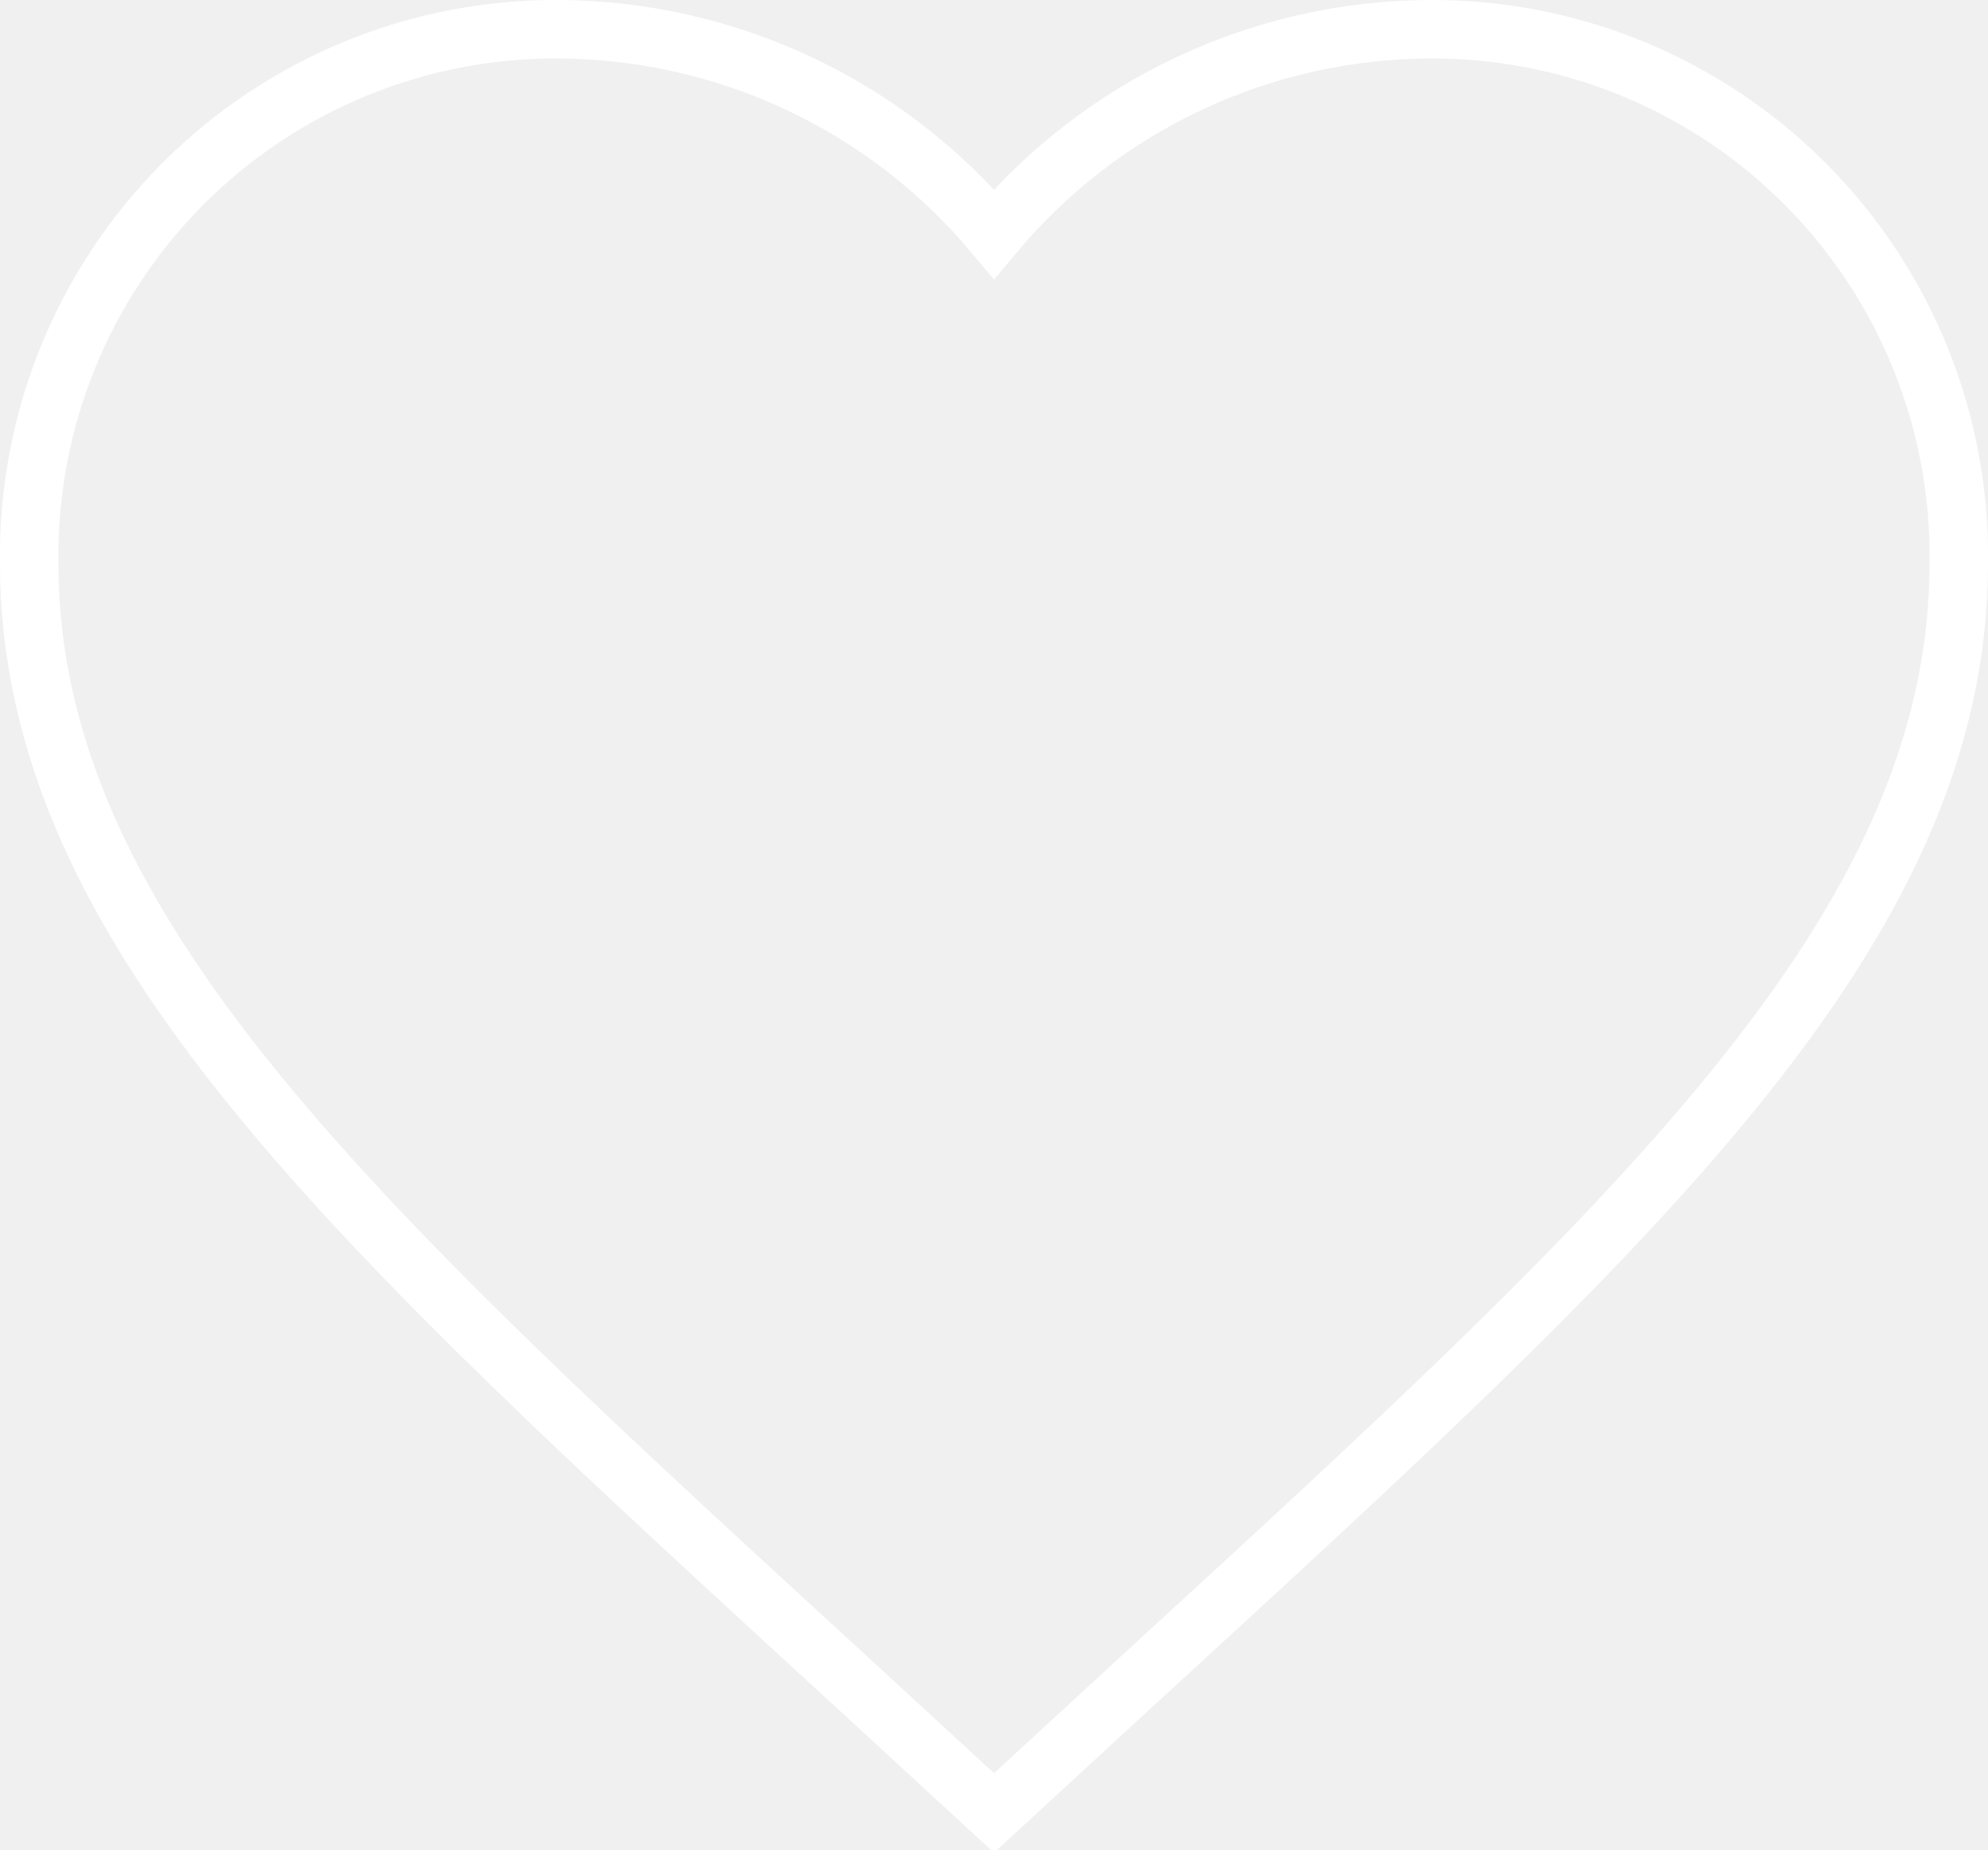
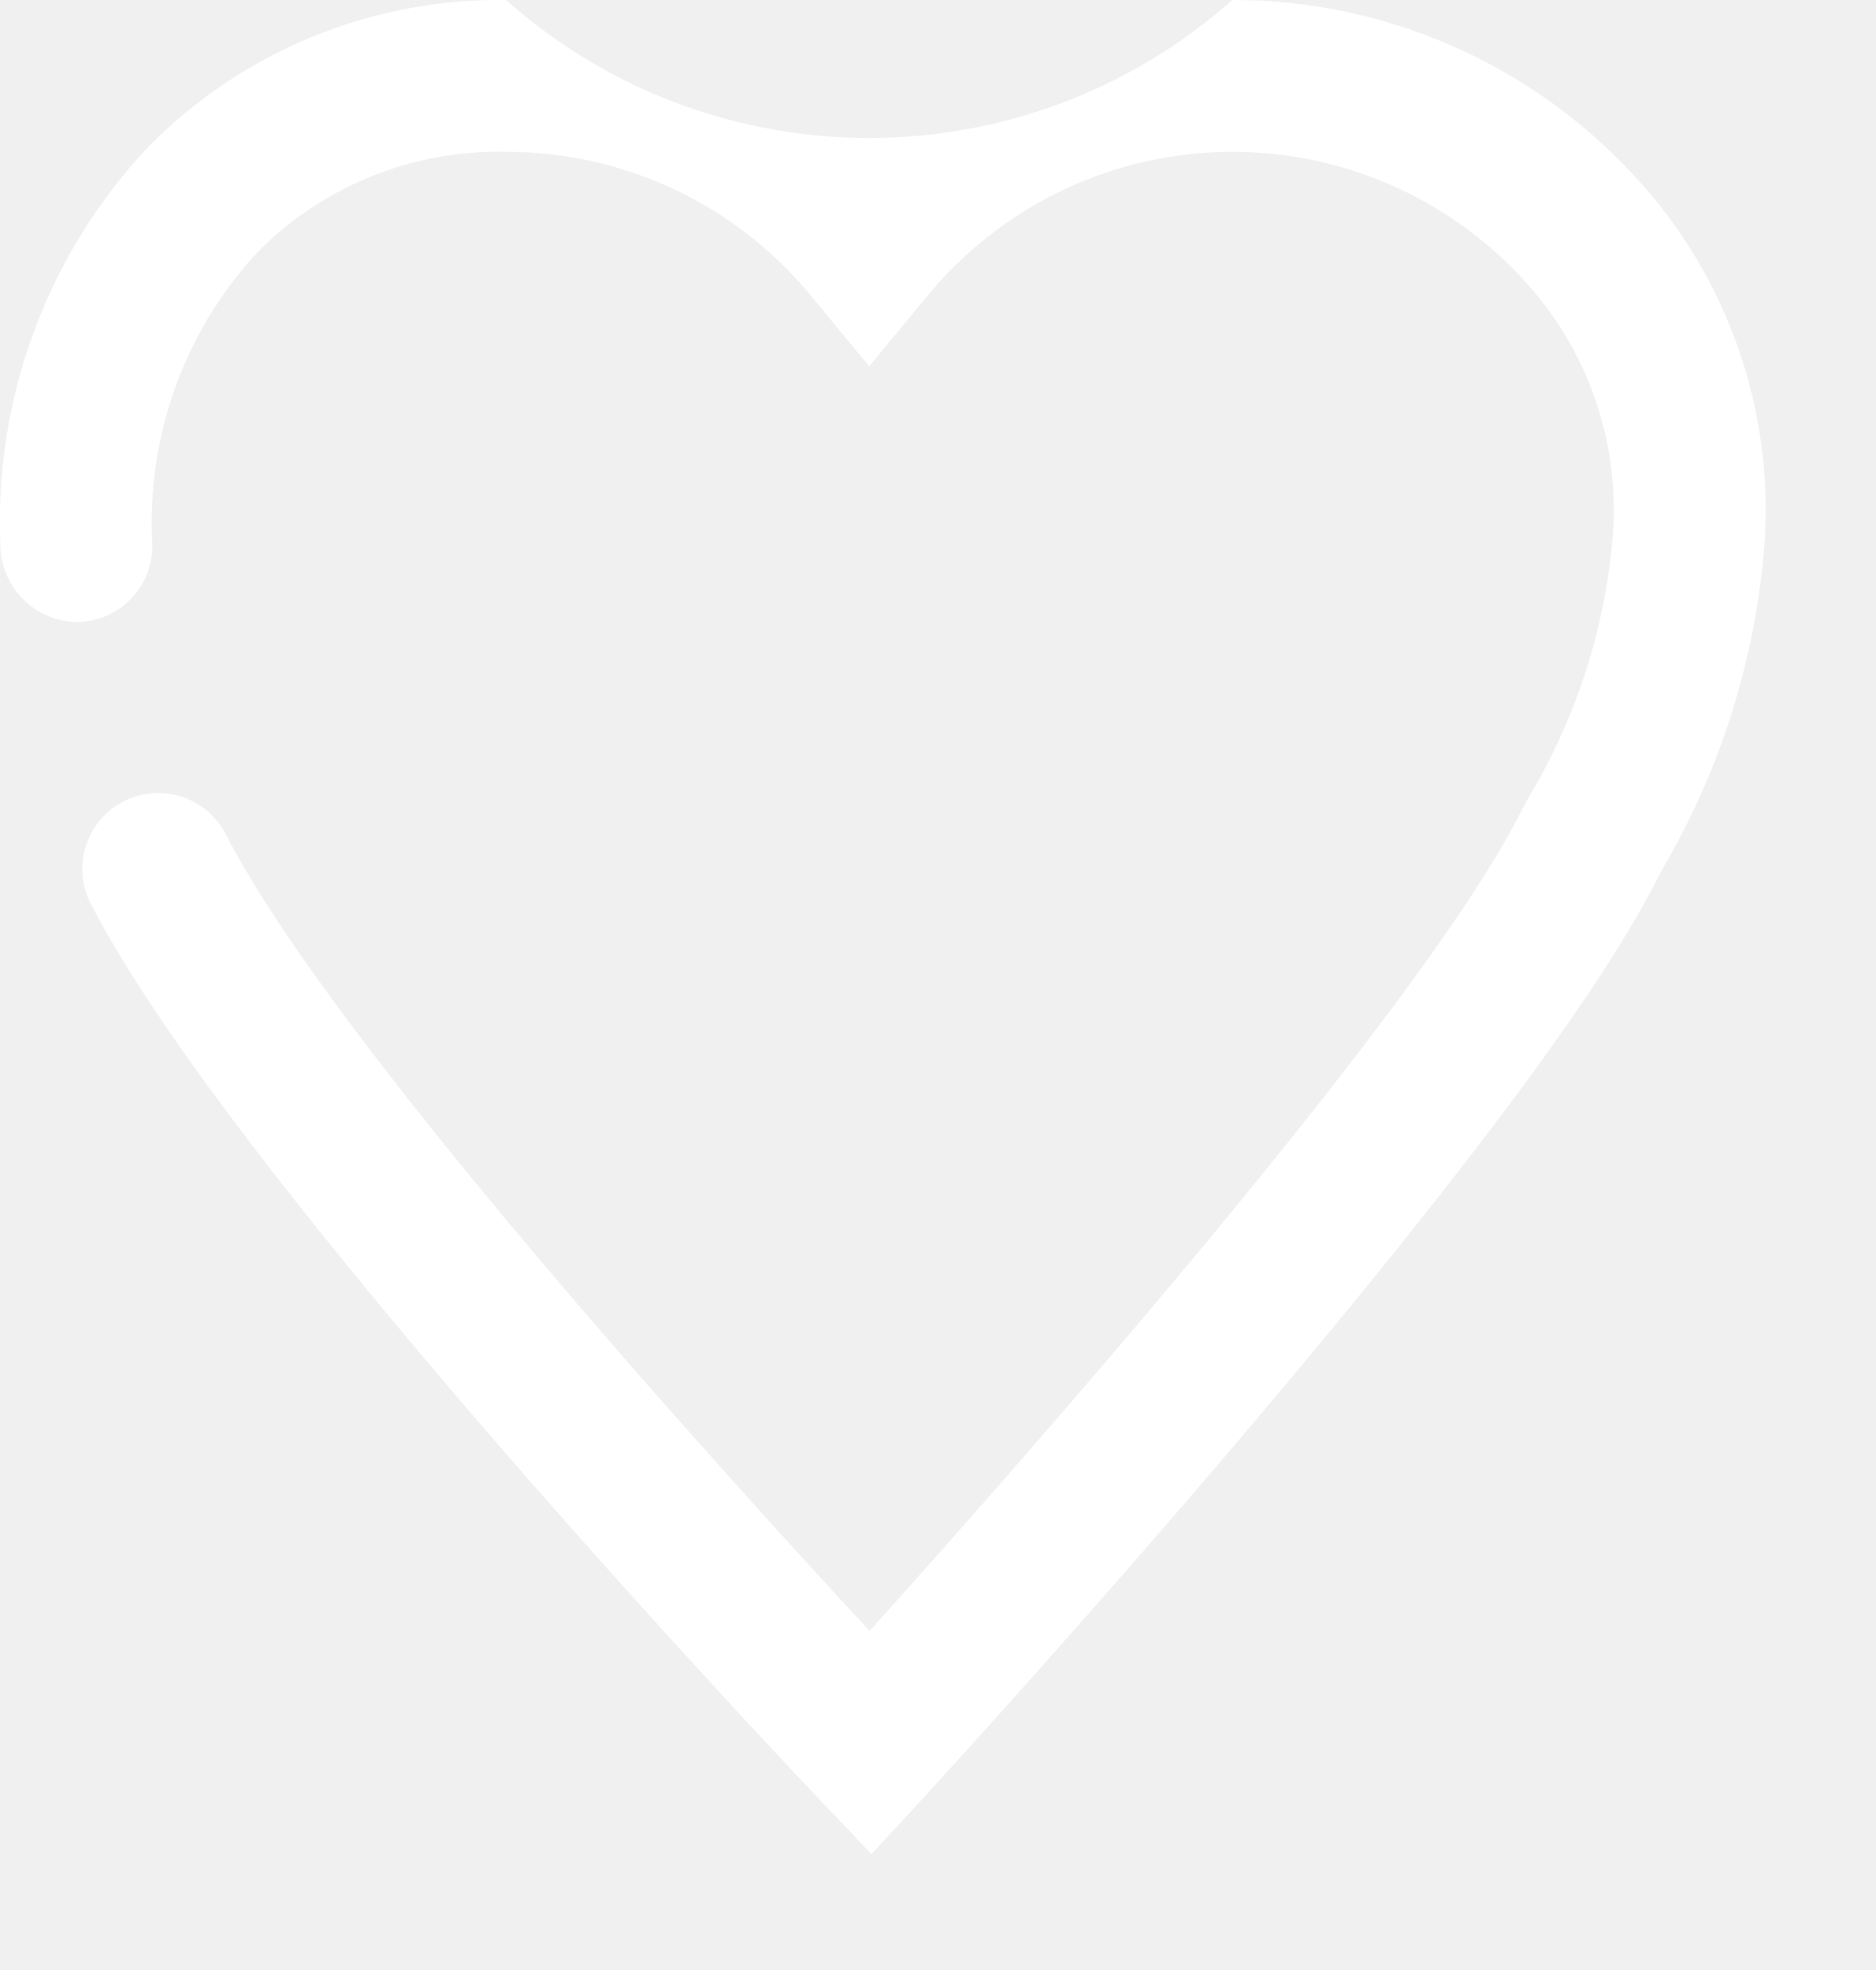
- <svg xmlns="http://www.w3.org/2000/svg" viewBox="0 0 34 31.63">
-   <defs>
-     <style>.cls-1{fill:none;stroke:#fff;stroke-miterlimit:10;}</style>
-   </defs>
-   <g id="Layer_2" data-name="Layer 2">
-     <g id="Layer_1-2" data-name="Layer 1">
-       <path class="cls-1" d="M17,31,14.61,28.8C6.11,21,.5,15.94.5,9.63A9,9,0,0,1,9.57.5,9.77,9.77,0,0,1,17,4,9.77,9.77,0,0,1,24.43.5,9,9,0,0,1,33.5,9.63c0,6.31-5.61,11.37-14.11,19.17Z" />
-     </g>
+ <svg xmlns="http://www.w3.org/2000/svg" id="Component_63_53" data-name="Component 63 – 53" width="32.377" height="34" viewBox="0 0 32.377 34">
+   <g id="Group_1963" data-name="Group 1963" transform="translate(-1619.885 -604.282)">
+     <path id="Path_8950" data-name="Path 8950" d="M1634.928,636.282l-.967-1.016c-.409-.431-10.035-10.589-12.493-15.357a1.31,1.31,0,1,1,2.328-1.2c1.857,3.6,8.577,11,11.1,13.721,2.544-2.827,9.435-10.627,11.2-14.056l.145-.28a10.5,10.5,0,0,0,1.476-4.48,5.85,5.85,0,0,0-1.553-4.524,6.82,6.82,0,0,0-10.265.291l-1.01,1.223-1.011-1.223a6.8,6.8,0,0,0-5.257-2.479,5.844,5.844,0,0,0-4.292,1.733,6.859,6.859,0,0,0-1.815,5.039,1.313,1.313,0,0,1-1.279,1.343,1.341,1.341,0,0,1-1.342-1.279,9.461,9.461,0,0,1,2.56-6.932,8.517,8.517,0,0,1,6.167-2.524,9.44,9.44,0,0,0,12.536,0,9.416,9.416,0,0,1,6.944,3.041,8.458,8.458,0,0,1,2.227,6.529,13.084,13.084,0,0,1-1.757,5.444l-.143.275c-2.321,4.52-12.131,15.224-12.548,15.679Z" transform="translate(0 0)" fill="#fff" />
  </g>
</svg>
